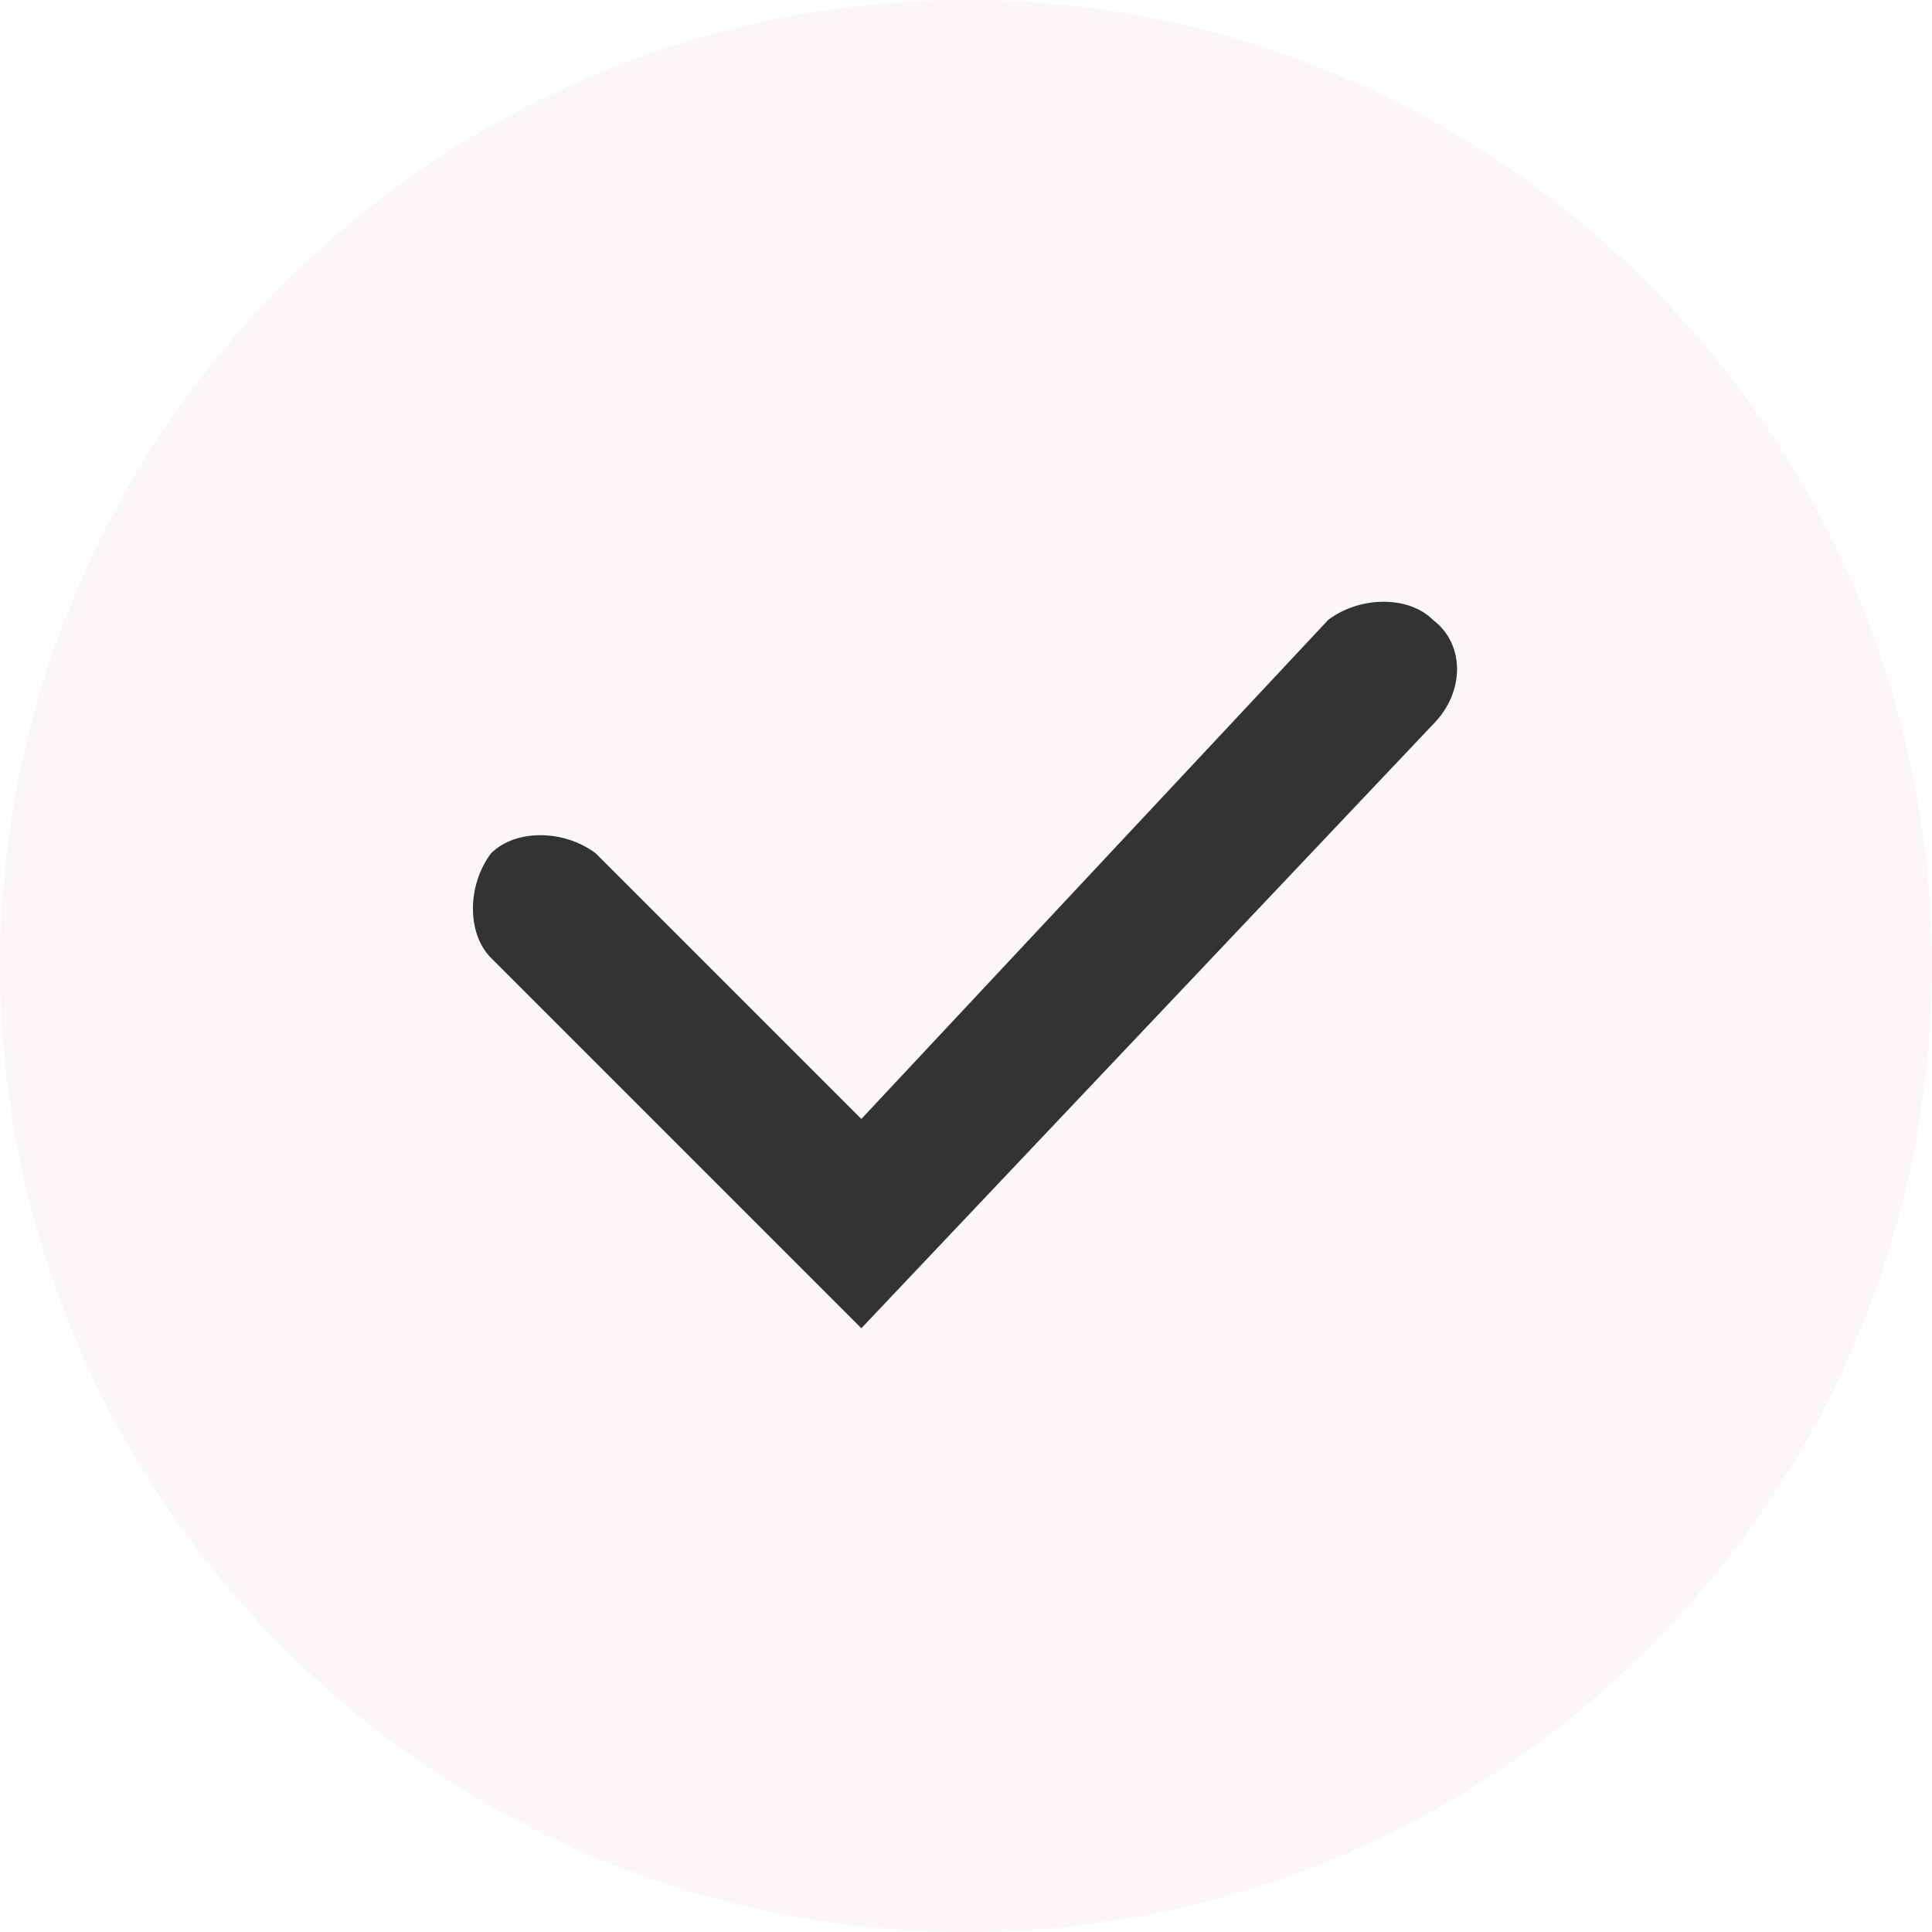
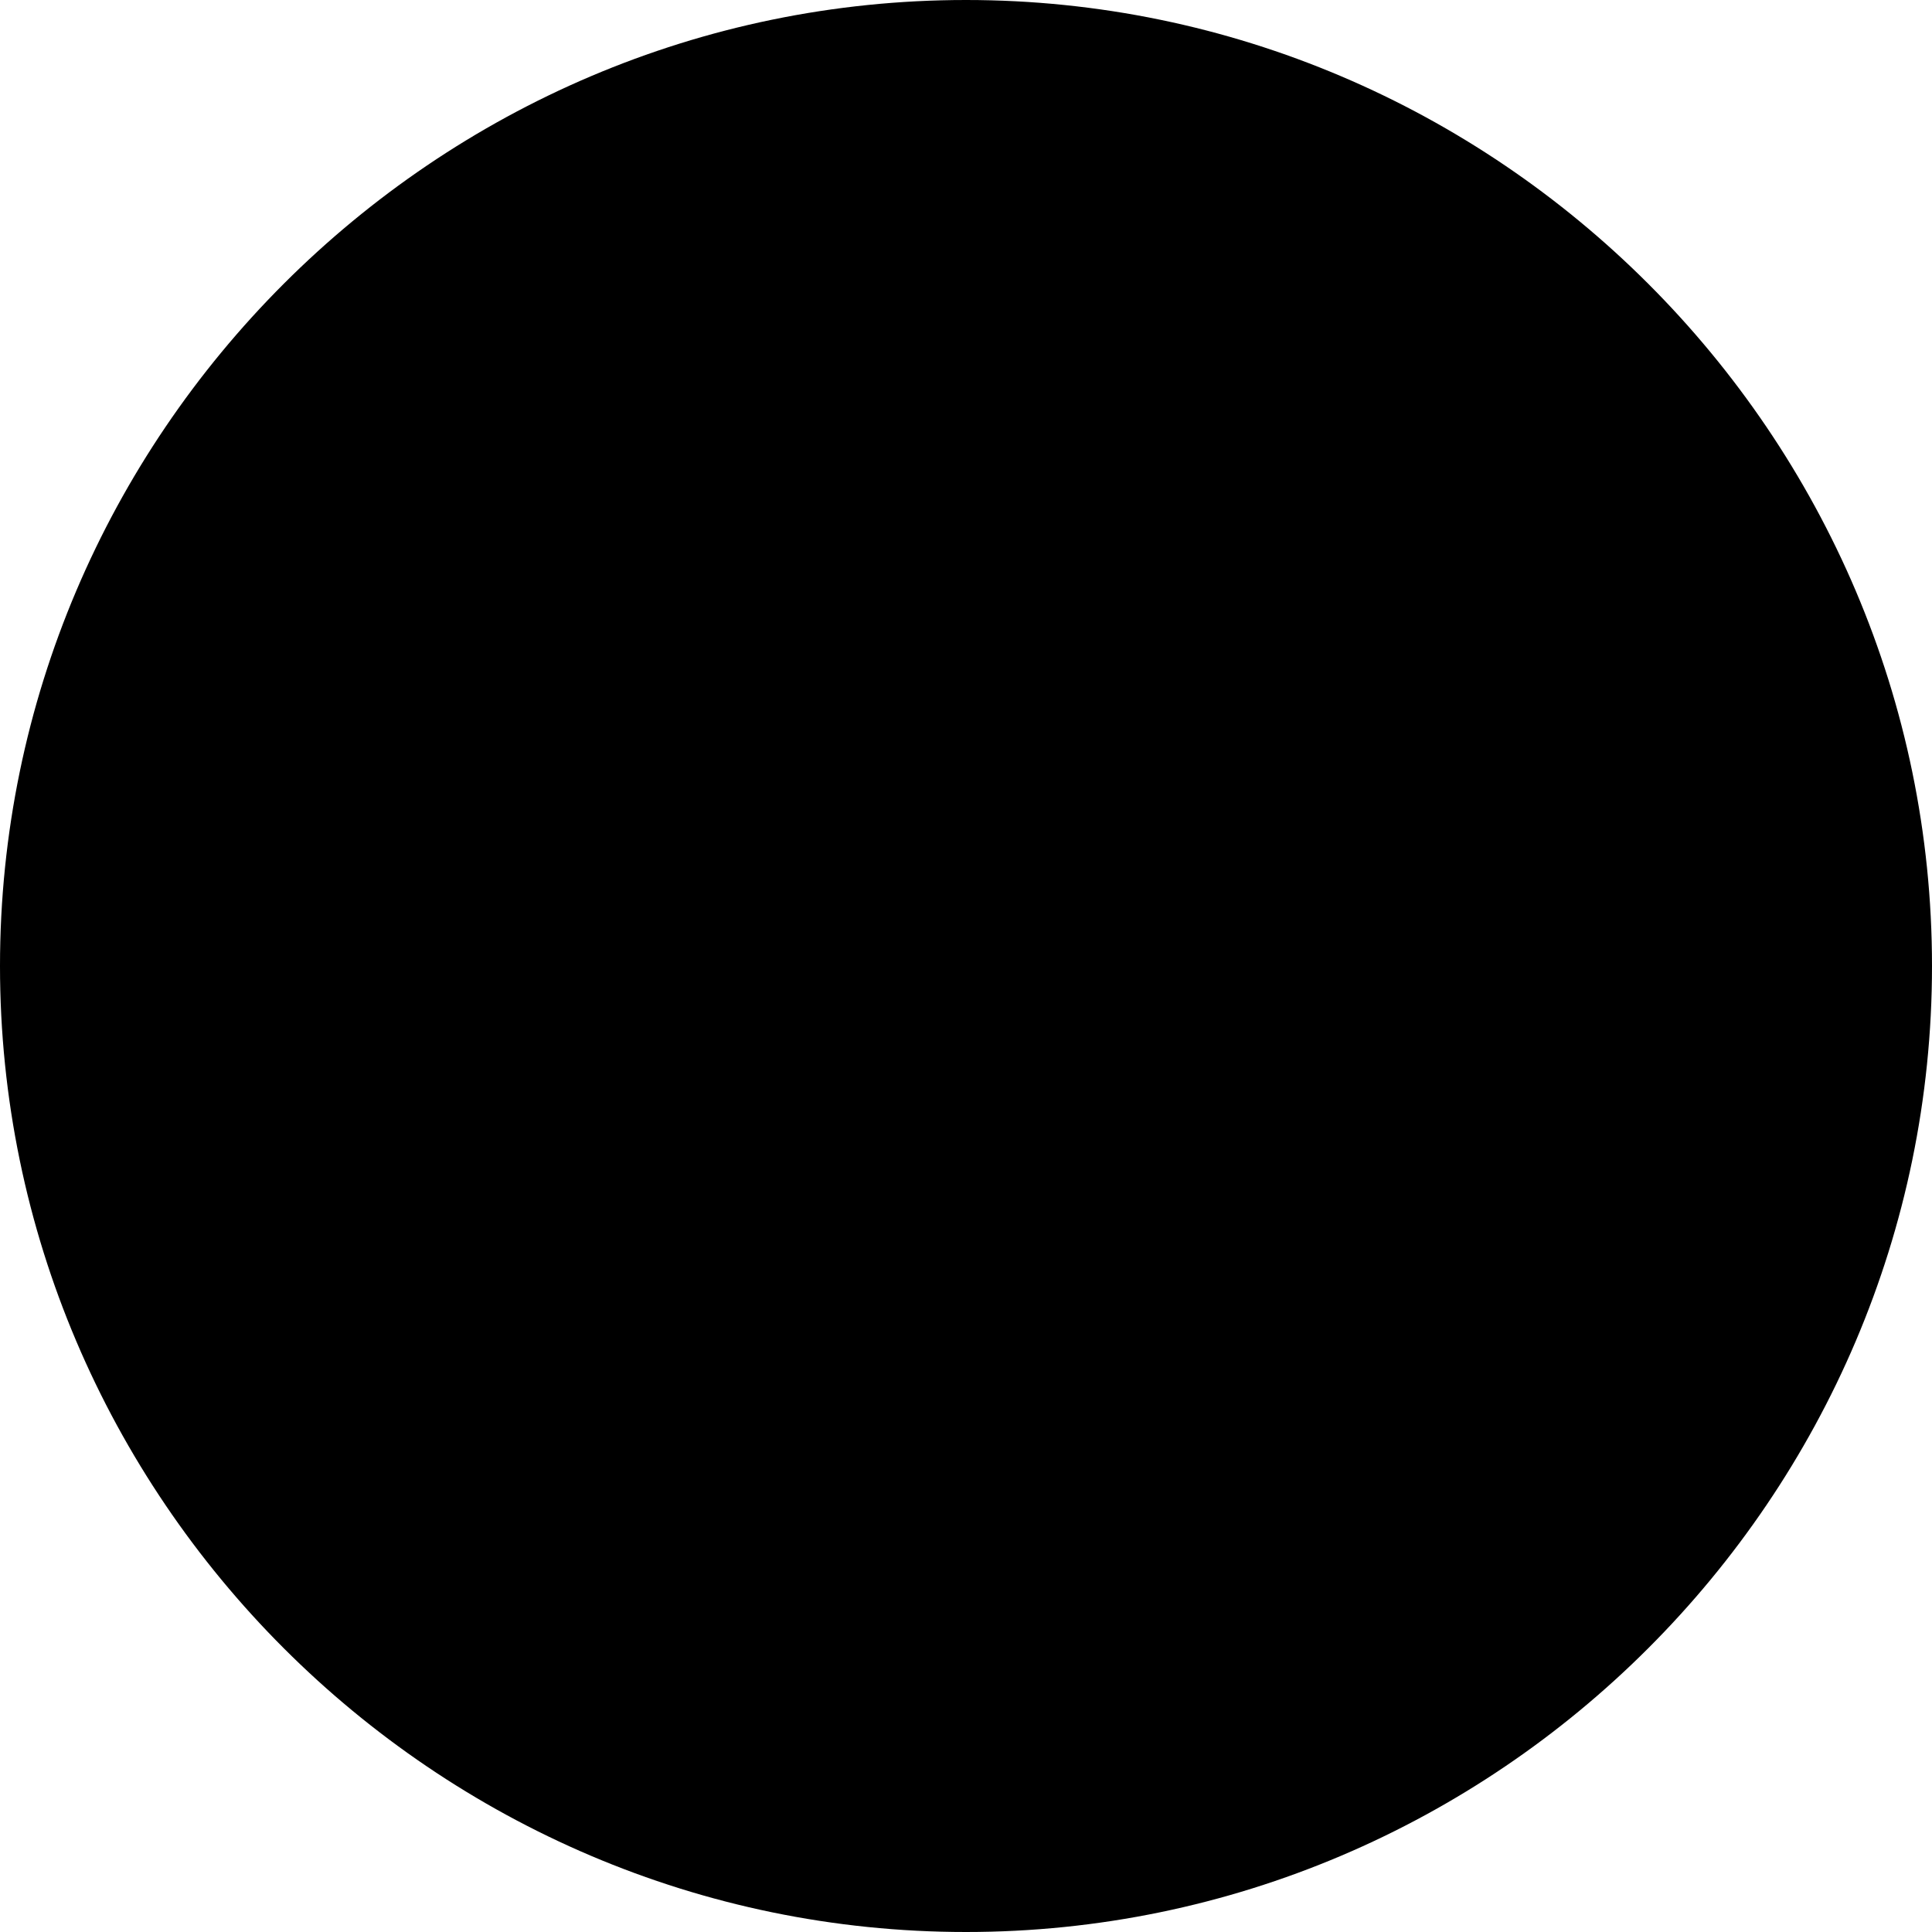
<svg xmlns="http://www.w3.org/2000/svg" version="1.1" id="레이어_1" x="0px" y="0px" viewBox="0 0 24 24" style="enable-background:new 0 0 24 24;" xml:space="preserve">
  <style type="text/css">
	.st0{
-     fill:#FBF7F7;
+     fill:current;
    stroke-width: 0;
  }
	.st1{
    fill-rule:evenodd;
    clip-rule:evenodd;
-     fill: #333333;
+     fill: current;
  }
</style>
  <path class="st0" d="M24,12c0,6.6-5.4,12-12,12C5.4,24,0,18.6,0,12C0,5.4,5.4,0,12,0C18.6,0,24,5.4,24,12z" />
  <path class="st1" d="M17.8,7.7c0.4,0.3,0.4,0.9,0,1.3l-7.1,7.5l-4.6-4.6c-0.3-0.3-0.3-0.9,0-1.3c0.3-0.3,0.9-0.3,1.3,0l3.3,3.3  l5.8-6.2C16.9,7.4,17.5,7.4,17.8,7.7z" />
</svg>
